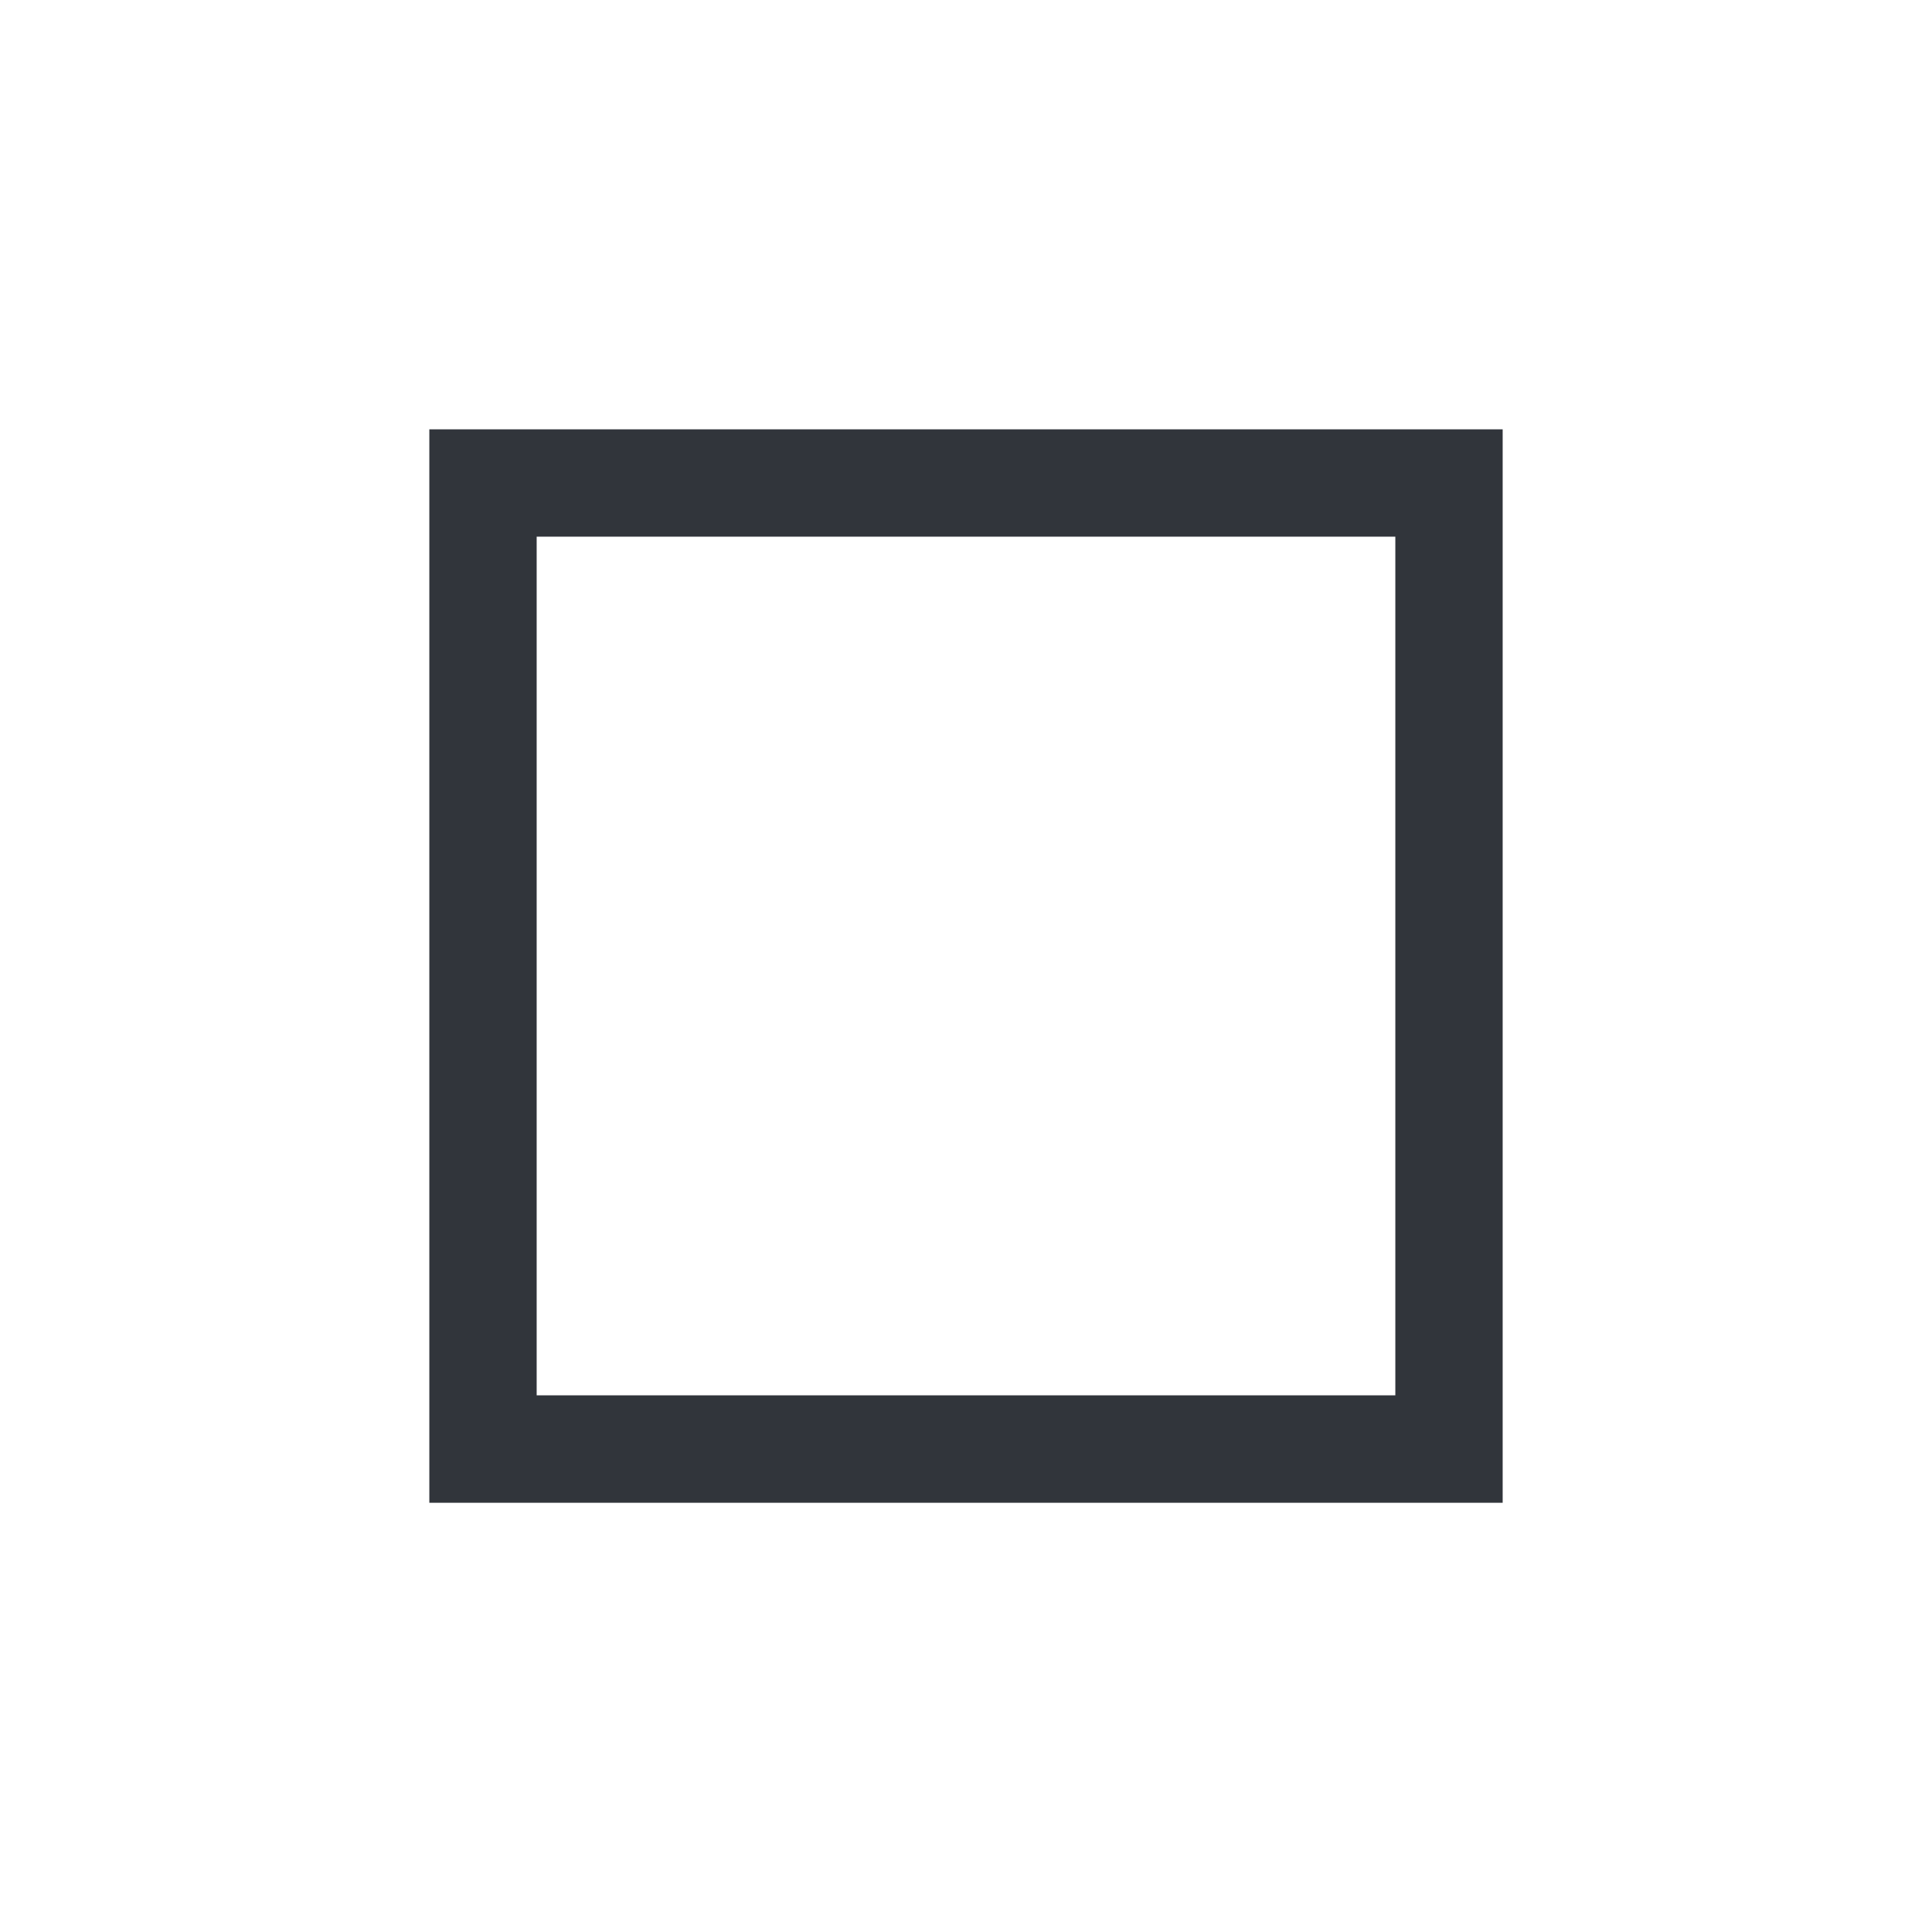
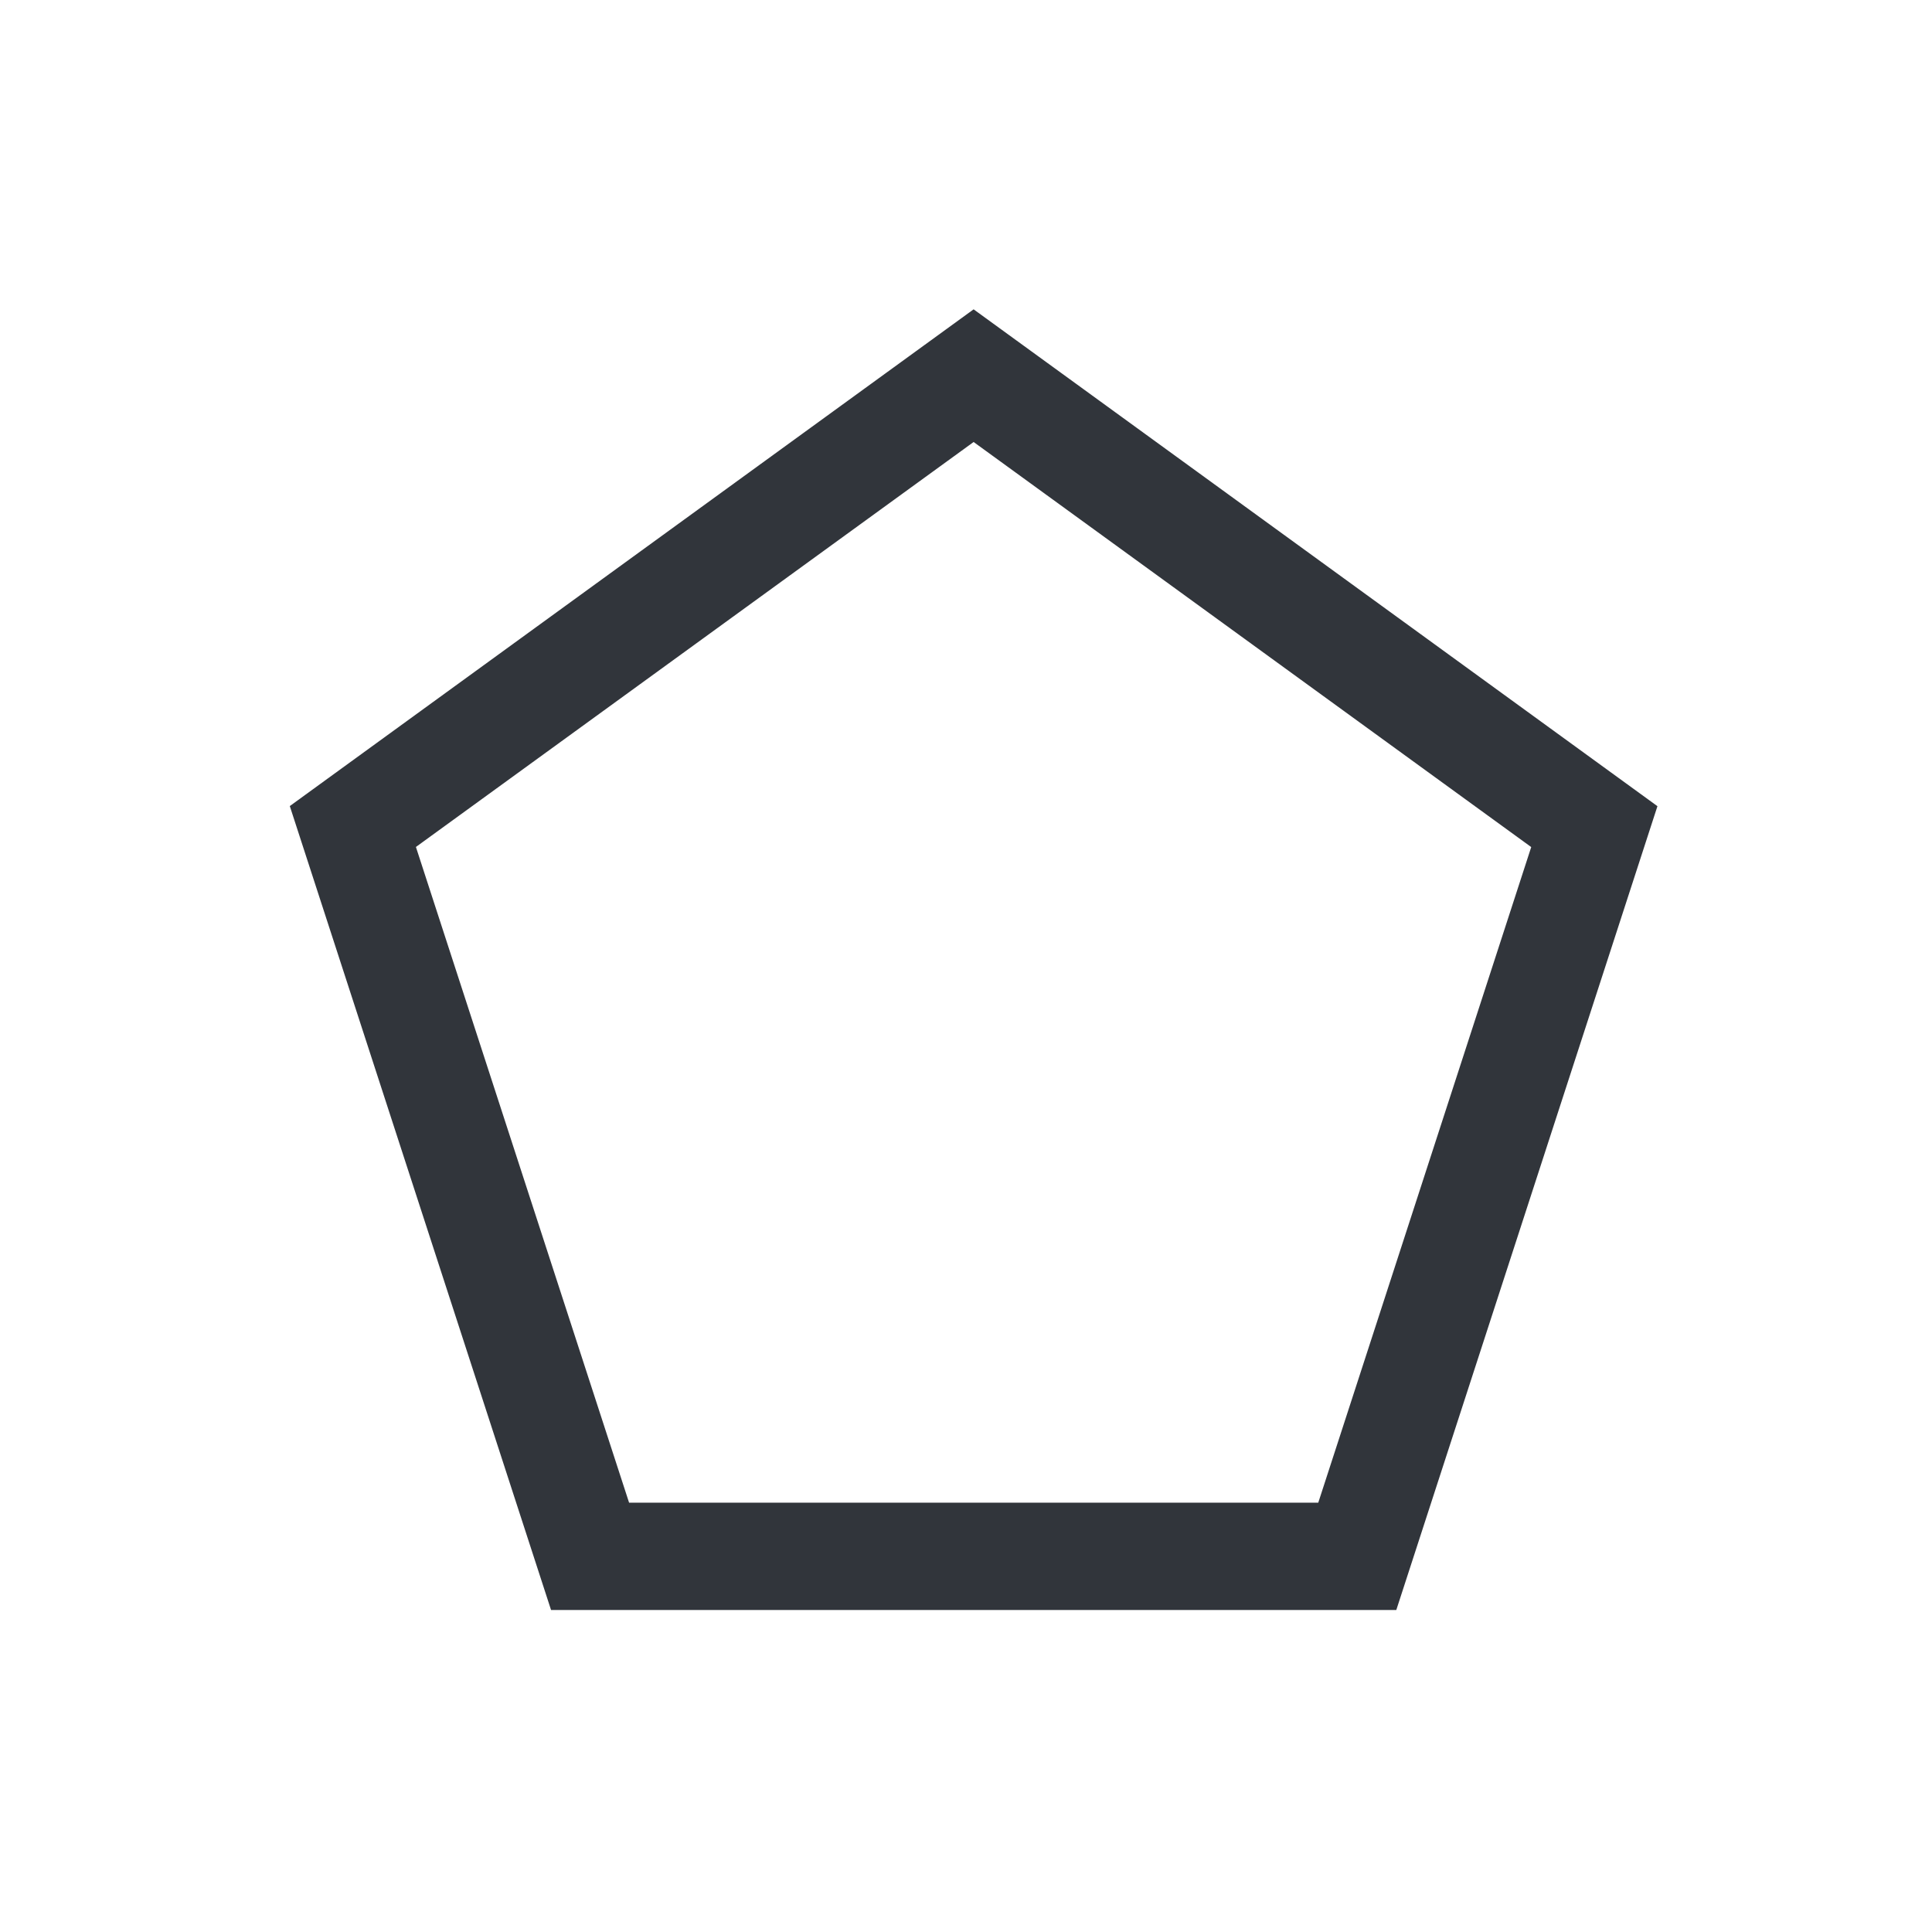
<svg xmlns="http://www.w3.org/2000/svg" width="18px" height="18px" viewBox="0 0 18 18" version="1.1">
  <g id="Details" stroke="none" stroke-width="1" fill="none" fill-rule="evenodd">
-     <g id="Exportable-Icon-assets" transform="translate(-606, -78)" fill="#31353B" fill-rule="nonzero">
-       <g id="Path" transform="translate(606, 78)">
-         <path d="M14,4 L4,4 L4,14.001 L14,14.001 L14,4 Z M13,5 L13,13 L5,13 L5,5 L13,5 Z" />
+     <g id="Exportable-Icon-assets" transform="translate(-606, -100)" fill="#31353B" fill-rule="nonzero">
+       <g id="Path" transform="translate(606, 100)">
+         <path d="M15.442,7.511 L9.071,2.882 L2.7,7.51 L5.134,15 L13.009,15 L15.442,7.511 Z M9.071,4.118 L14.266,7.892 L12.282,14 L5.861,14 L3.875,7.891 L9.071,4.118 Z" />
      </g>
    </g>
  </g>
</svg>
